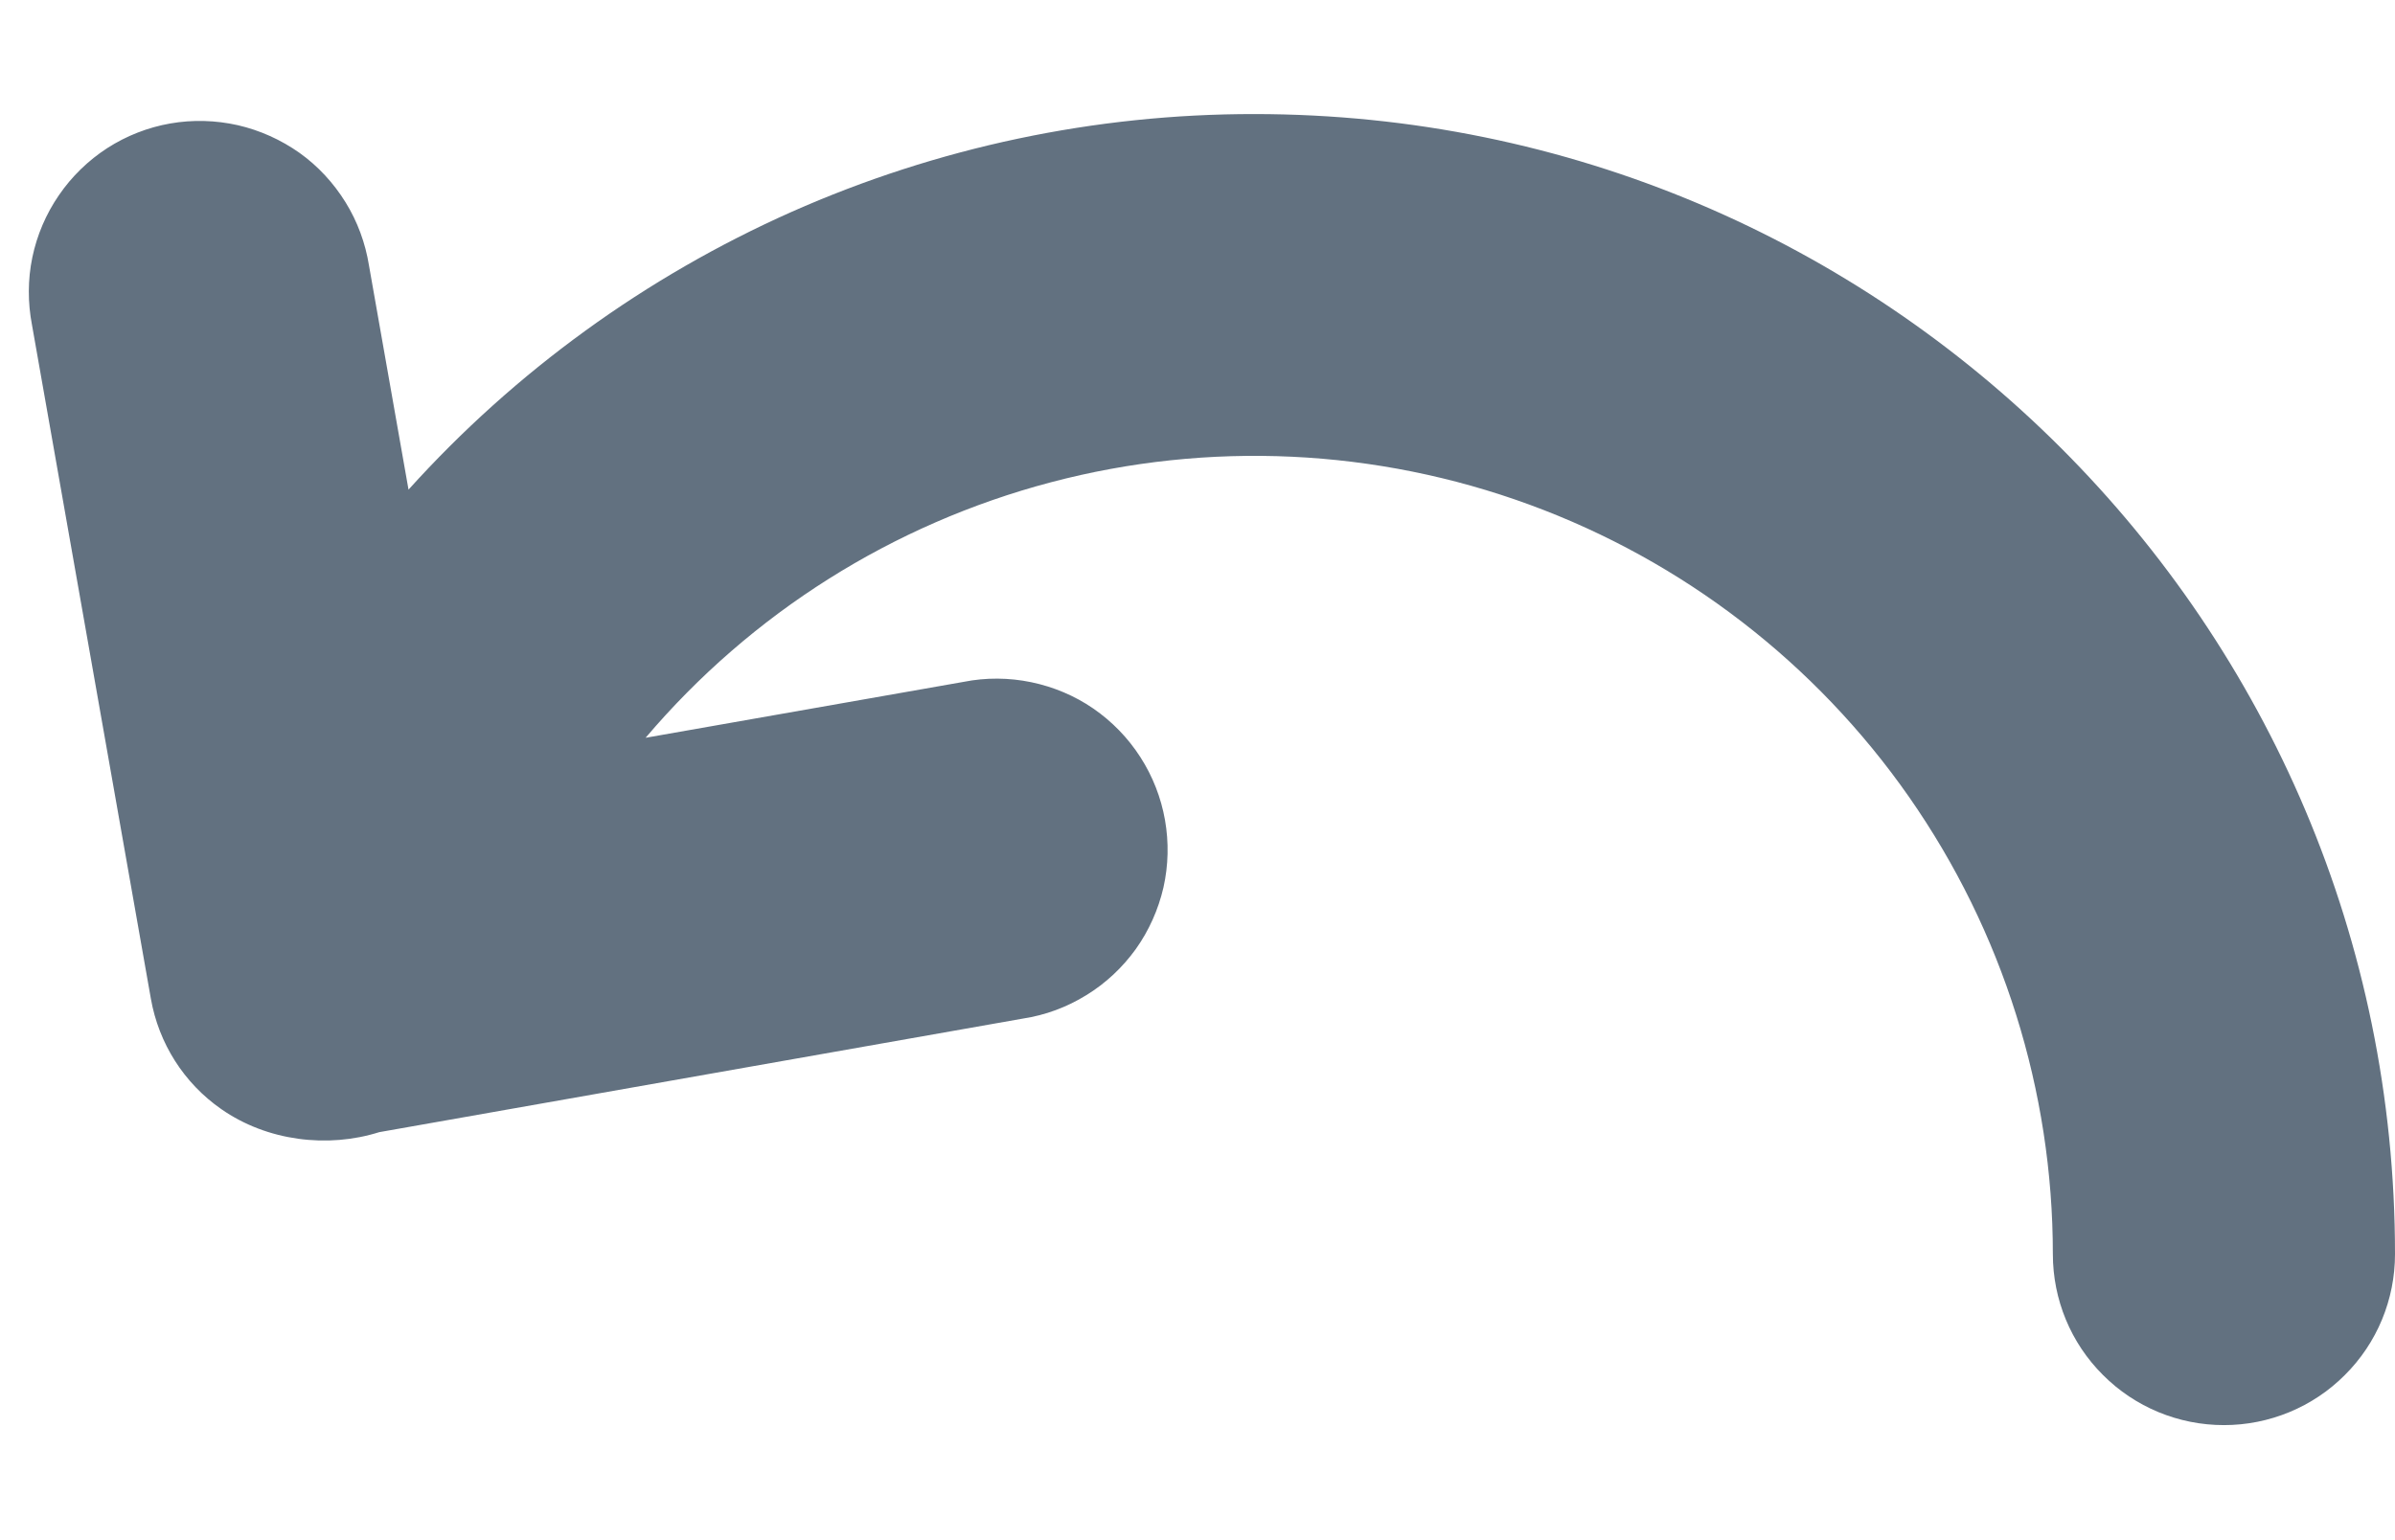
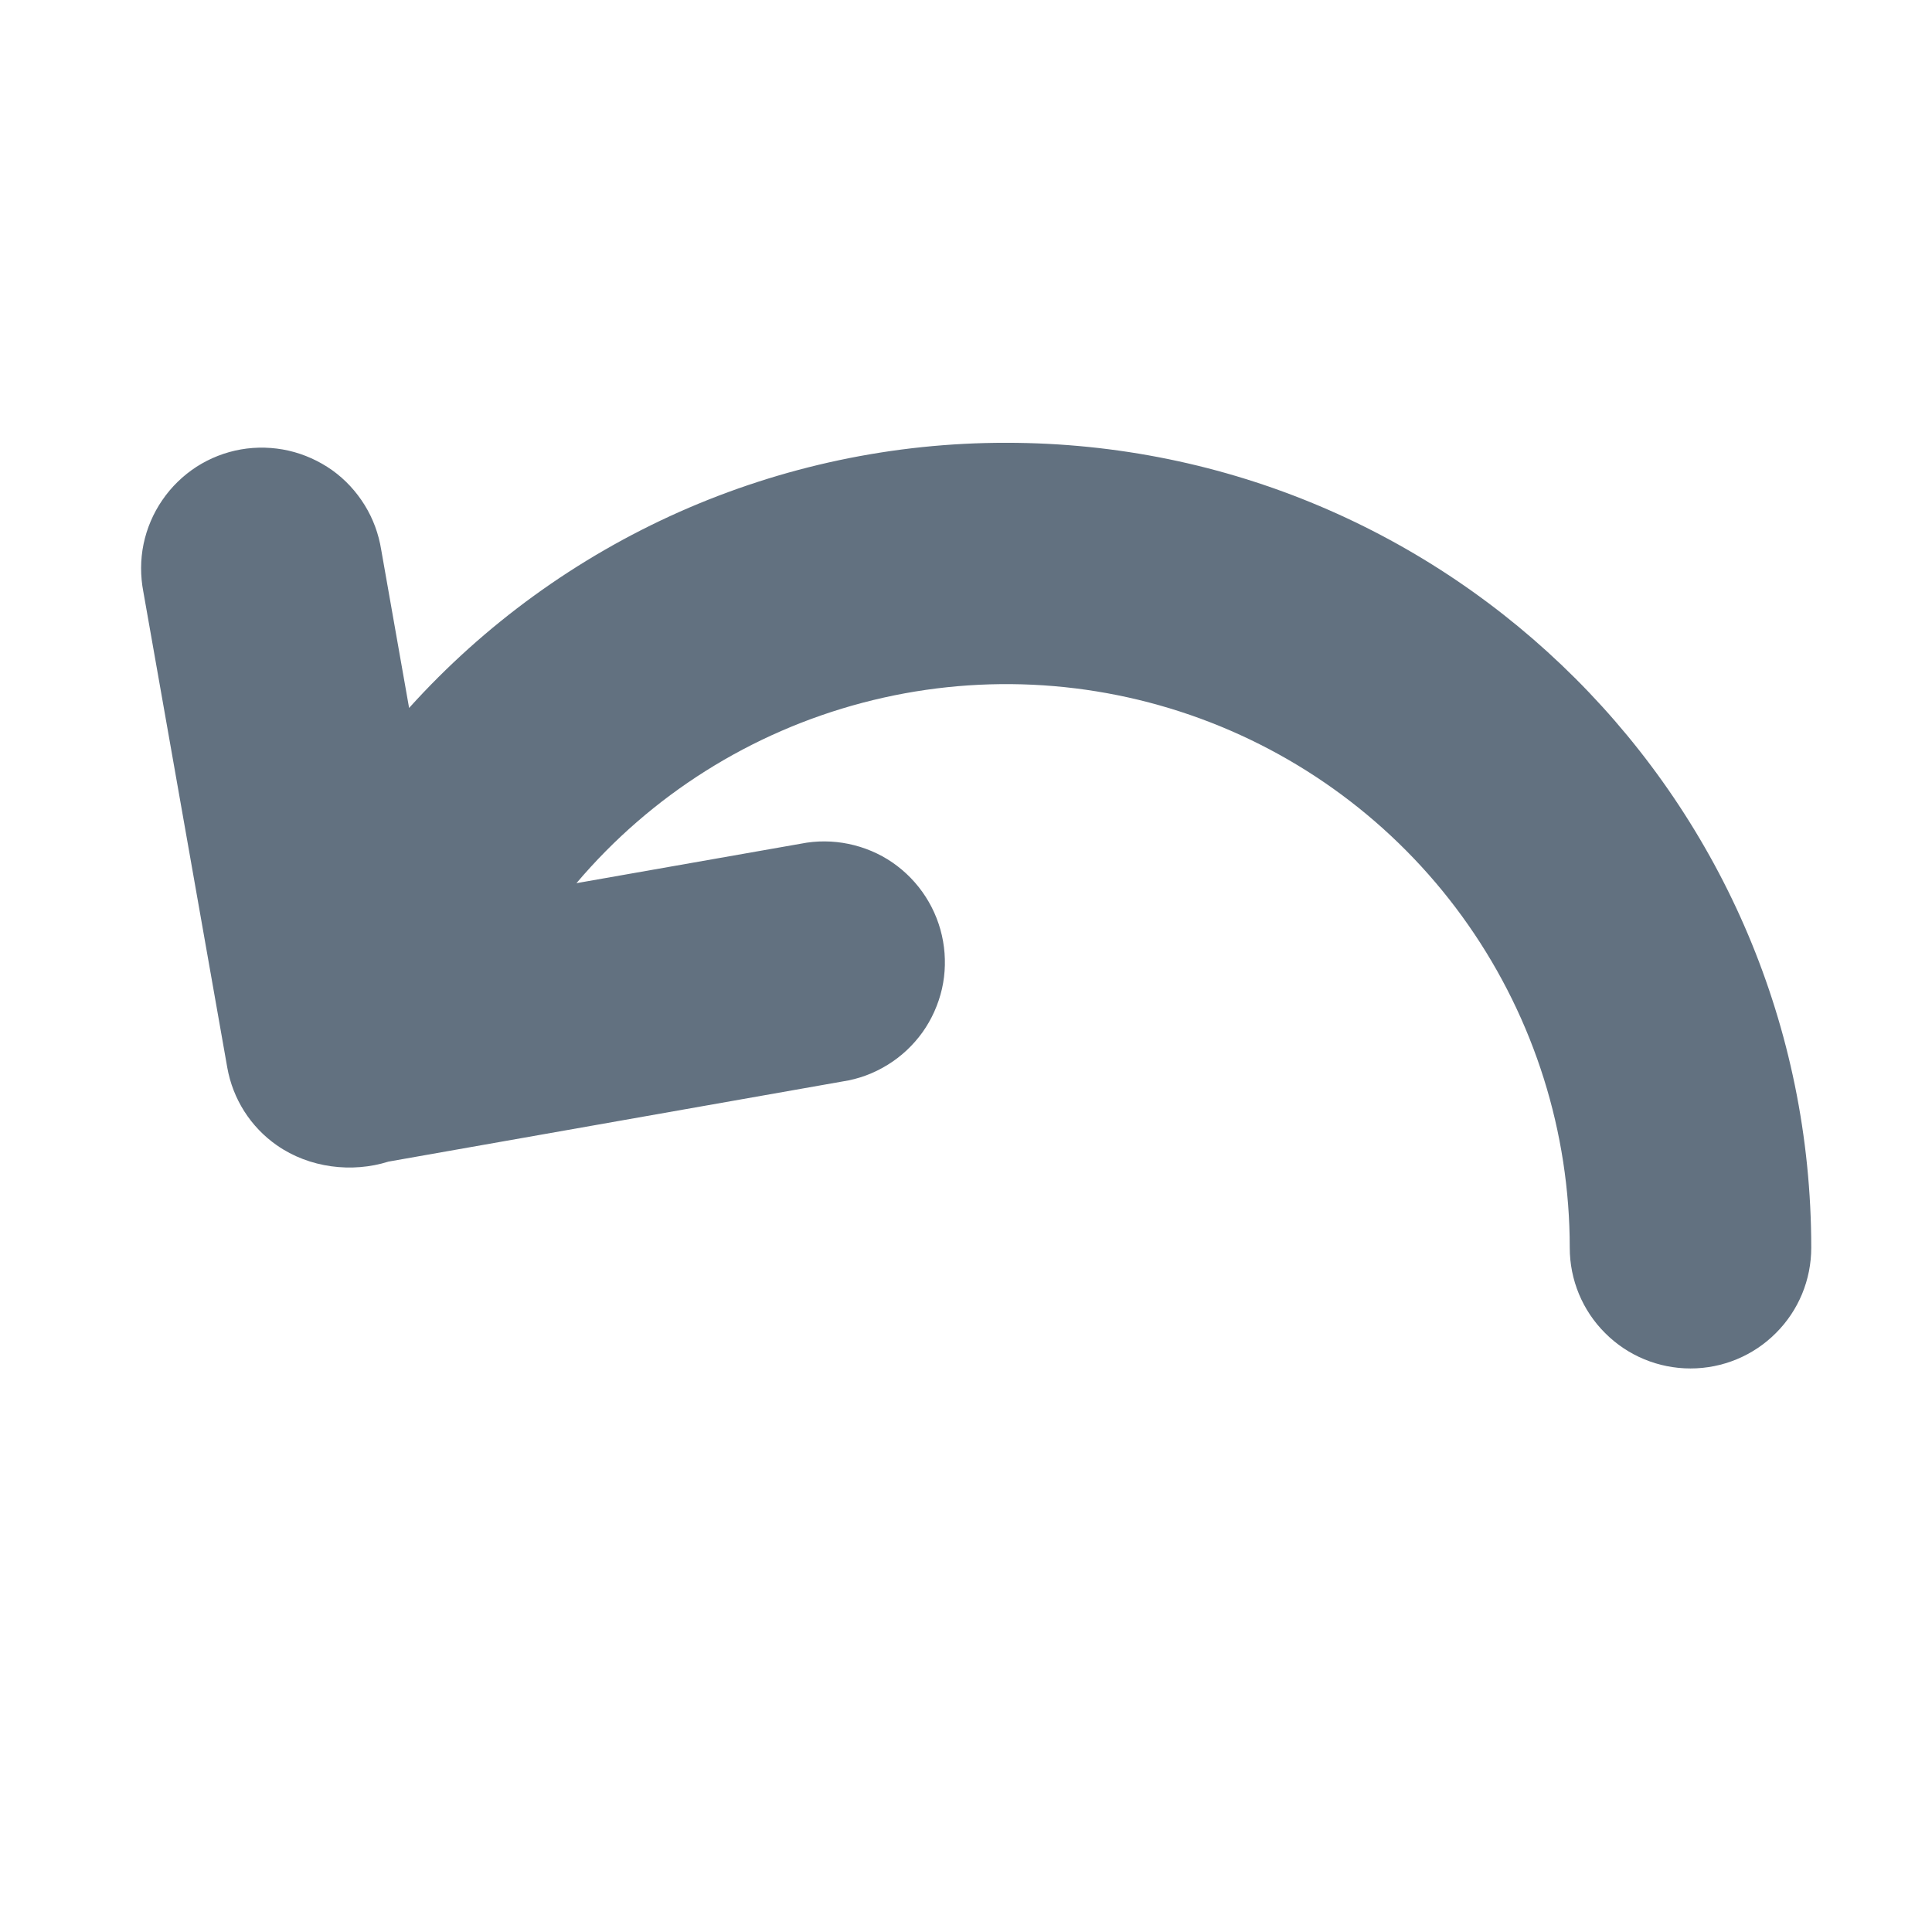
- <svg xmlns="http://www.w3.org/2000/svg" width="14" height="9" viewBox="0 0 14 9" fill="none">
-   <path d="M3.773 4.315C4.391 3.586 5.218 3.064 6.143 2.82C7.067 2.576 8.044 2.622 8.941 2.951C9.838 3.28 10.613 3.877 11.16 4.661C11.707 5.445 12 6.378 12 7.333C12 7.599 12.105 7.853 12.293 8.04C12.48 8.228 12.735 8.333 13 8.333C13.265 8.333 13.52 8.228 13.707 8.04C13.895 7.853 14 7.599 14 7.333C14 3.651 11.015 0.667 7.333 0.667C6.401 0.666 5.479 0.861 4.627 1.239C3.775 1.618 3.012 2.171 2.388 2.863L2.157 1.553C2.136 1.422 2.09 1.296 2.02 1.183C1.95 1.07 1.859 0.971 1.751 0.894C1.642 0.817 1.52 0.762 1.39 0.732C1.261 0.703 1.126 0.699 0.995 0.722C0.864 0.745 0.739 0.794 0.627 0.866C0.516 0.938 0.419 1.032 0.344 1.142C0.269 1.251 0.216 1.375 0.189 1.505C0.162 1.635 0.162 1.77 0.187 1.9L0.882 5.84C0.928 6.101 1.075 6.333 1.293 6.485C1.562 6.673 1.916 6.715 2.217 6.62L5.979 5.956C6.111 5.936 6.237 5.889 6.35 5.819C6.463 5.75 6.561 5.658 6.639 5.55C6.716 5.442 6.771 5.319 6.801 5.189C6.83 5.06 6.833 4.926 6.81 4.795C6.787 4.664 6.738 4.539 6.666 4.427C6.594 4.315 6.501 4.219 6.391 4.143C6.282 4.068 6.158 4.016 6.028 3.989C5.898 3.962 5.763 3.961 5.633 3.987L3.774 4.314L3.773 4.315Z" fill="#0E253C" fill-opacity="0.65" />
+ <svg xmlns="http://www.w3.org/2000/svg" width="16" height="16" viewBox="0 0 16 16" fill="none">
+   <path d="M4.773 7.315C5.391 6.585 6.218 6.064 7.143 5.82C8.067 5.576 9.044 5.622 9.941 5.951C10.838 6.28 11.613 6.877 12.16 7.661C12.707 8.445 13 9.377 13 10.333C13 10.599 13.105 10.853 13.293 11.04C13.48 11.228 13.735 11.333 14 11.333C14.265 11.333 14.52 11.228 14.707 11.04C14.895 10.853 15 10.599 15 10.333C15 6.651 12.015 3.667 8.333 3.667C7.401 3.666 6.479 3.861 5.627 4.239C4.775 4.618 4.012 5.171 3.388 5.863L3.157 4.553C3.136 4.422 3.09 4.296 3.02 4.183C2.95 4.07 2.859 3.971 2.751 3.894C2.642 3.817 2.52 3.762 2.39 3.732C2.261 3.703 2.126 3.699 1.995 3.722C1.864 3.745 1.739 3.794 1.627 3.866C1.516 3.938 1.419 4.032 1.344 4.142C1.269 4.251 1.216 4.375 1.189 4.505C1.162 4.635 1.162 4.77 1.187 4.9L1.882 8.84C1.928 9.101 2.075 9.333 2.293 9.485C2.562 9.673 2.916 9.715 3.217 9.62L6.979 8.956C7.111 8.936 7.237 8.889 7.35 8.819C7.463 8.75 7.561 8.658 7.639 8.55C7.716 8.442 7.771 8.319 7.801 8.189C7.83 8.06 7.833 7.926 7.81 7.795C7.787 7.664 7.738 7.539 7.666 7.427C7.594 7.315 7.501 7.219 7.391 7.143C7.282 7.068 7.158 7.016 7.028 6.989C6.898 6.962 6.763 6.961 6.633 6.987L4.774 7.314L4.773 7.315Z" fill="#0E253C" fill-opacity="0.65" />
</svg>
